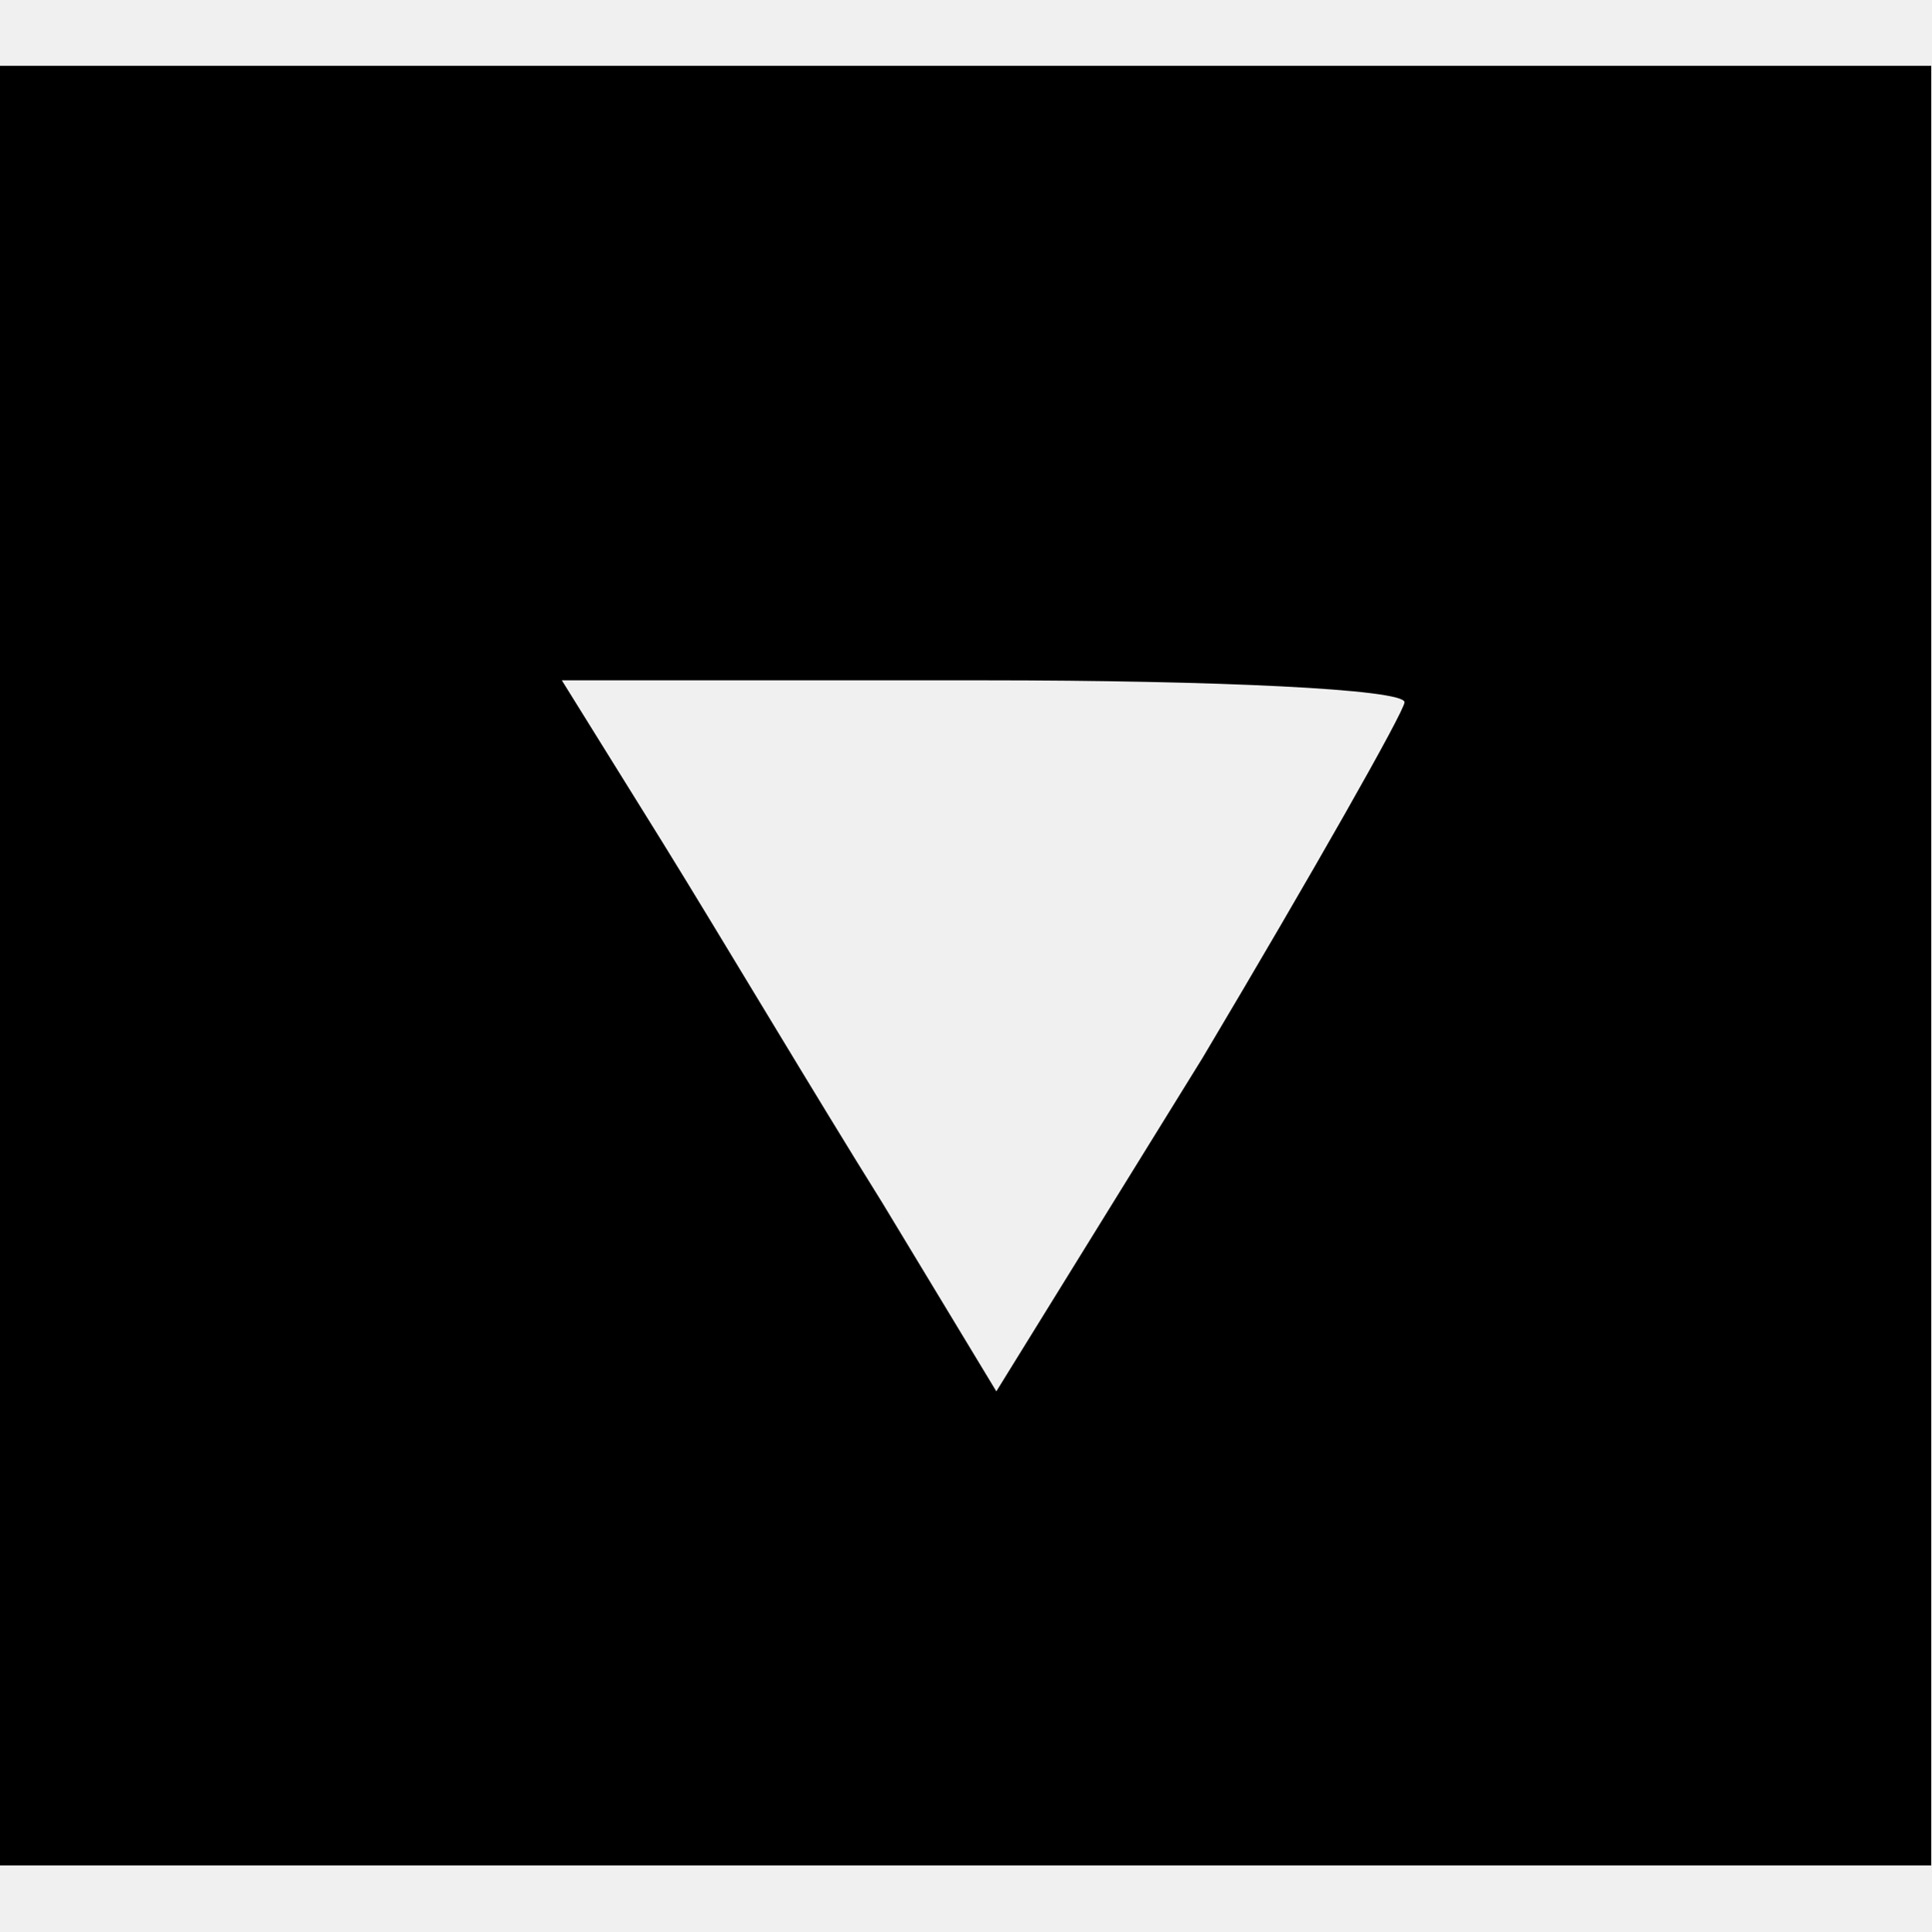
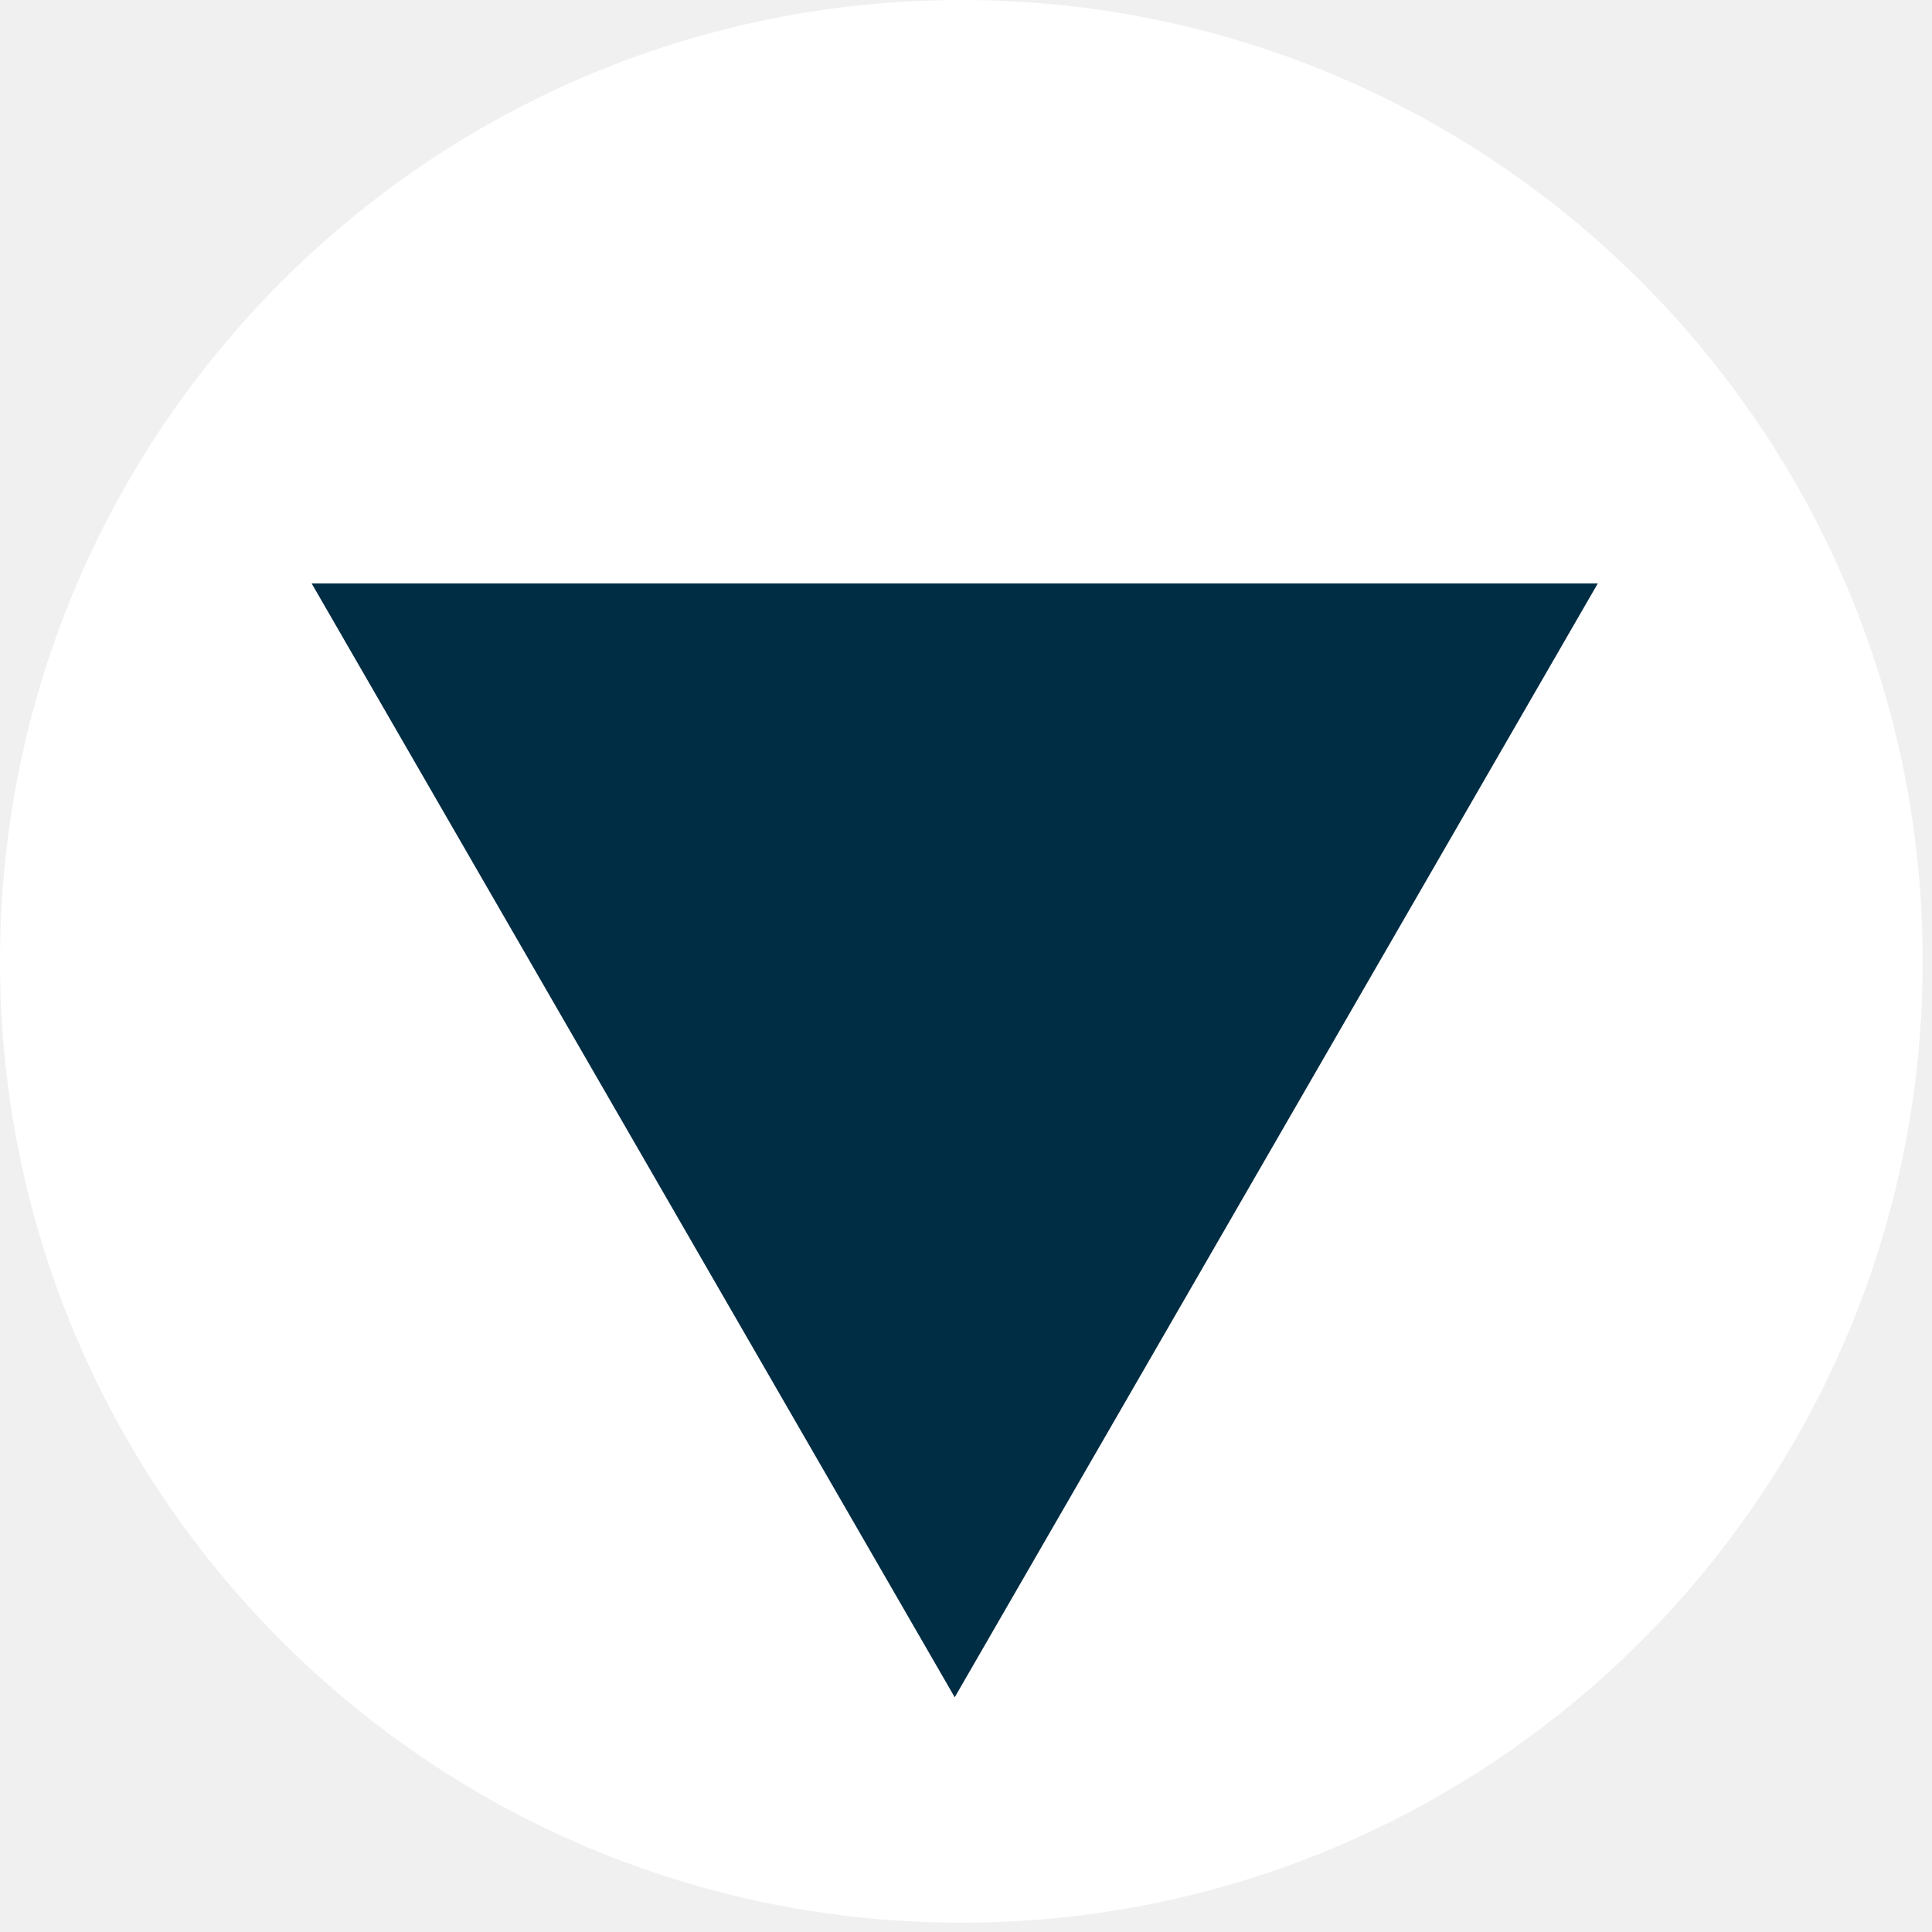
- <svg xmlns="http://www.w3.org/2000/svg" version="1.0" width="13pt" height="13pt" viewBox="0 0 44 41" preserveAspectRatio="xMidYMid meet">
-   <g transform="translate(0,41) scale(0.1,-0.1)" fill="#000000" stroke="none">
-     <path d="M0 205 l0 -205 220 0 220 0 0 205 0 205 -220 0 -220 0 0 -205z m320 60 c0 -2 -21 -39 -46 -81 l-47 -76 -26 43 c-15 24 -37 61 -50 82 l-23 37 96 0 c53 0 96 -2 96 -5z" />
-   </g>
+ <svg xmlns="http://www.w3.org/2000/svg" width="20px" height="20px" viewBox="0 0 129 129" fill="none">
+   <circle cx="64.189" cy="64.189" r="64.189" fill="white" />
+   <path d="M63.747 113.327L20.809 38.956L106.685 38.956L63.747 113.327Z" fill="#012D44" />
</svg>
